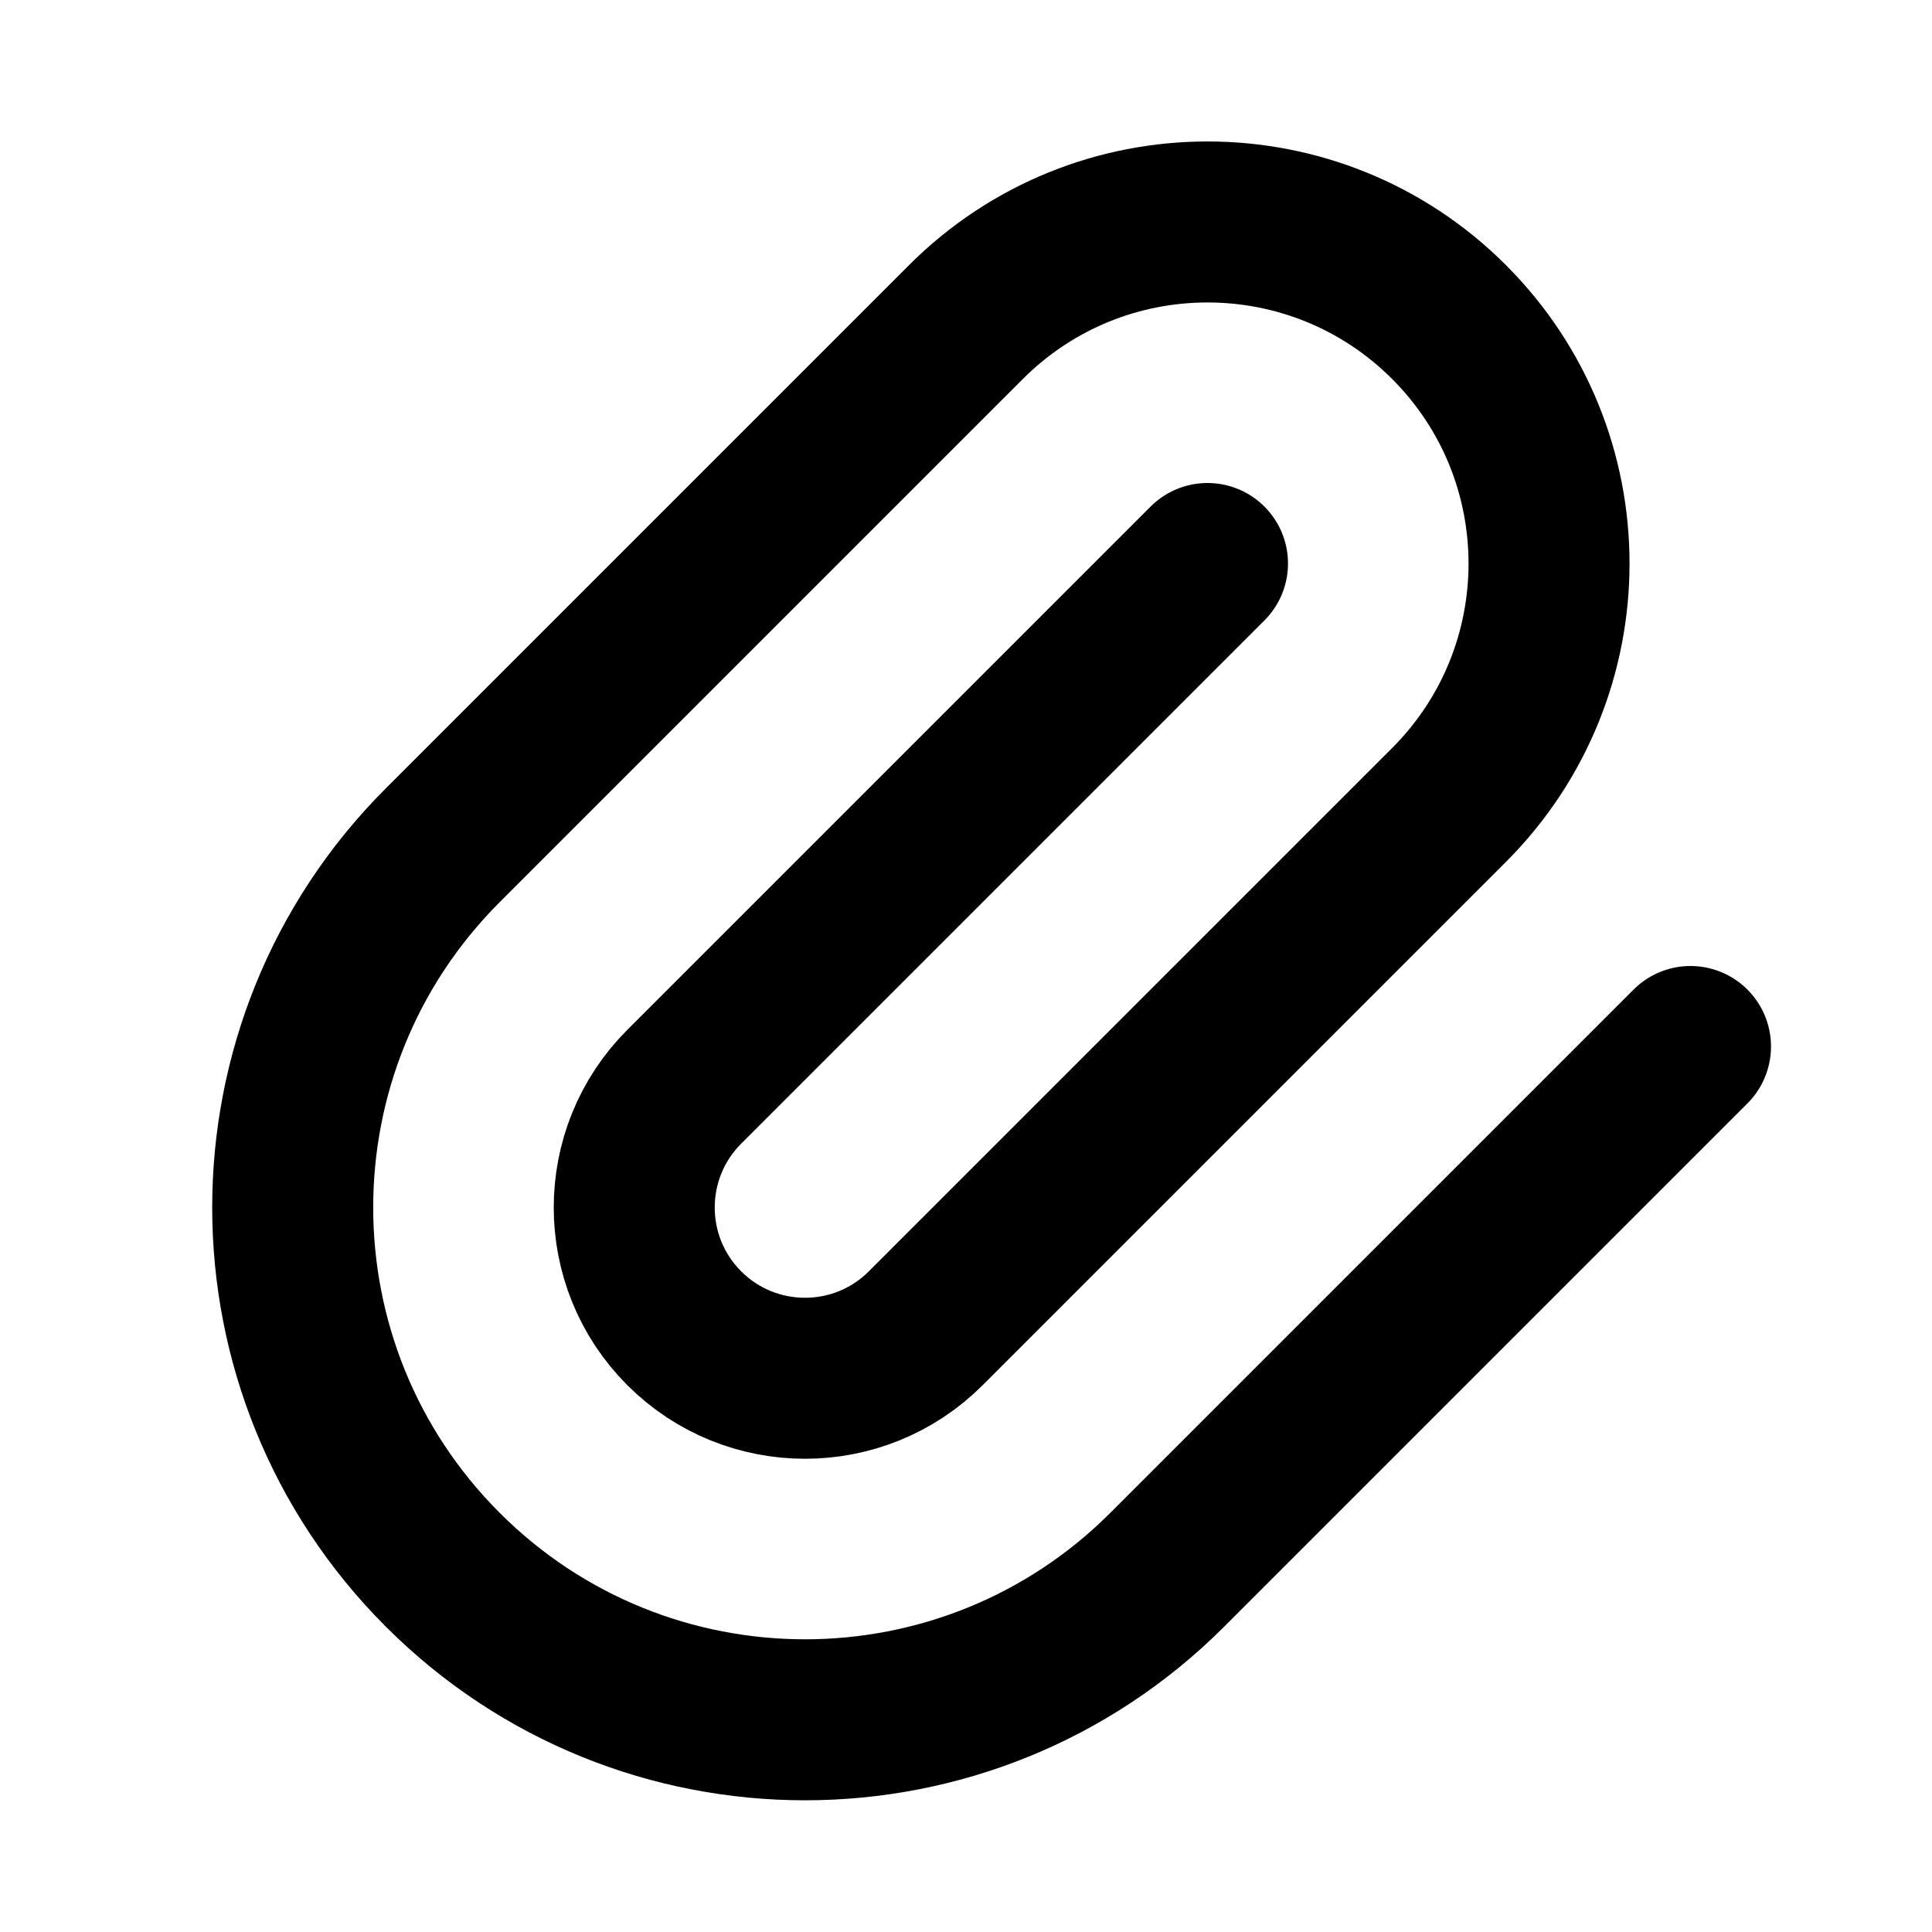
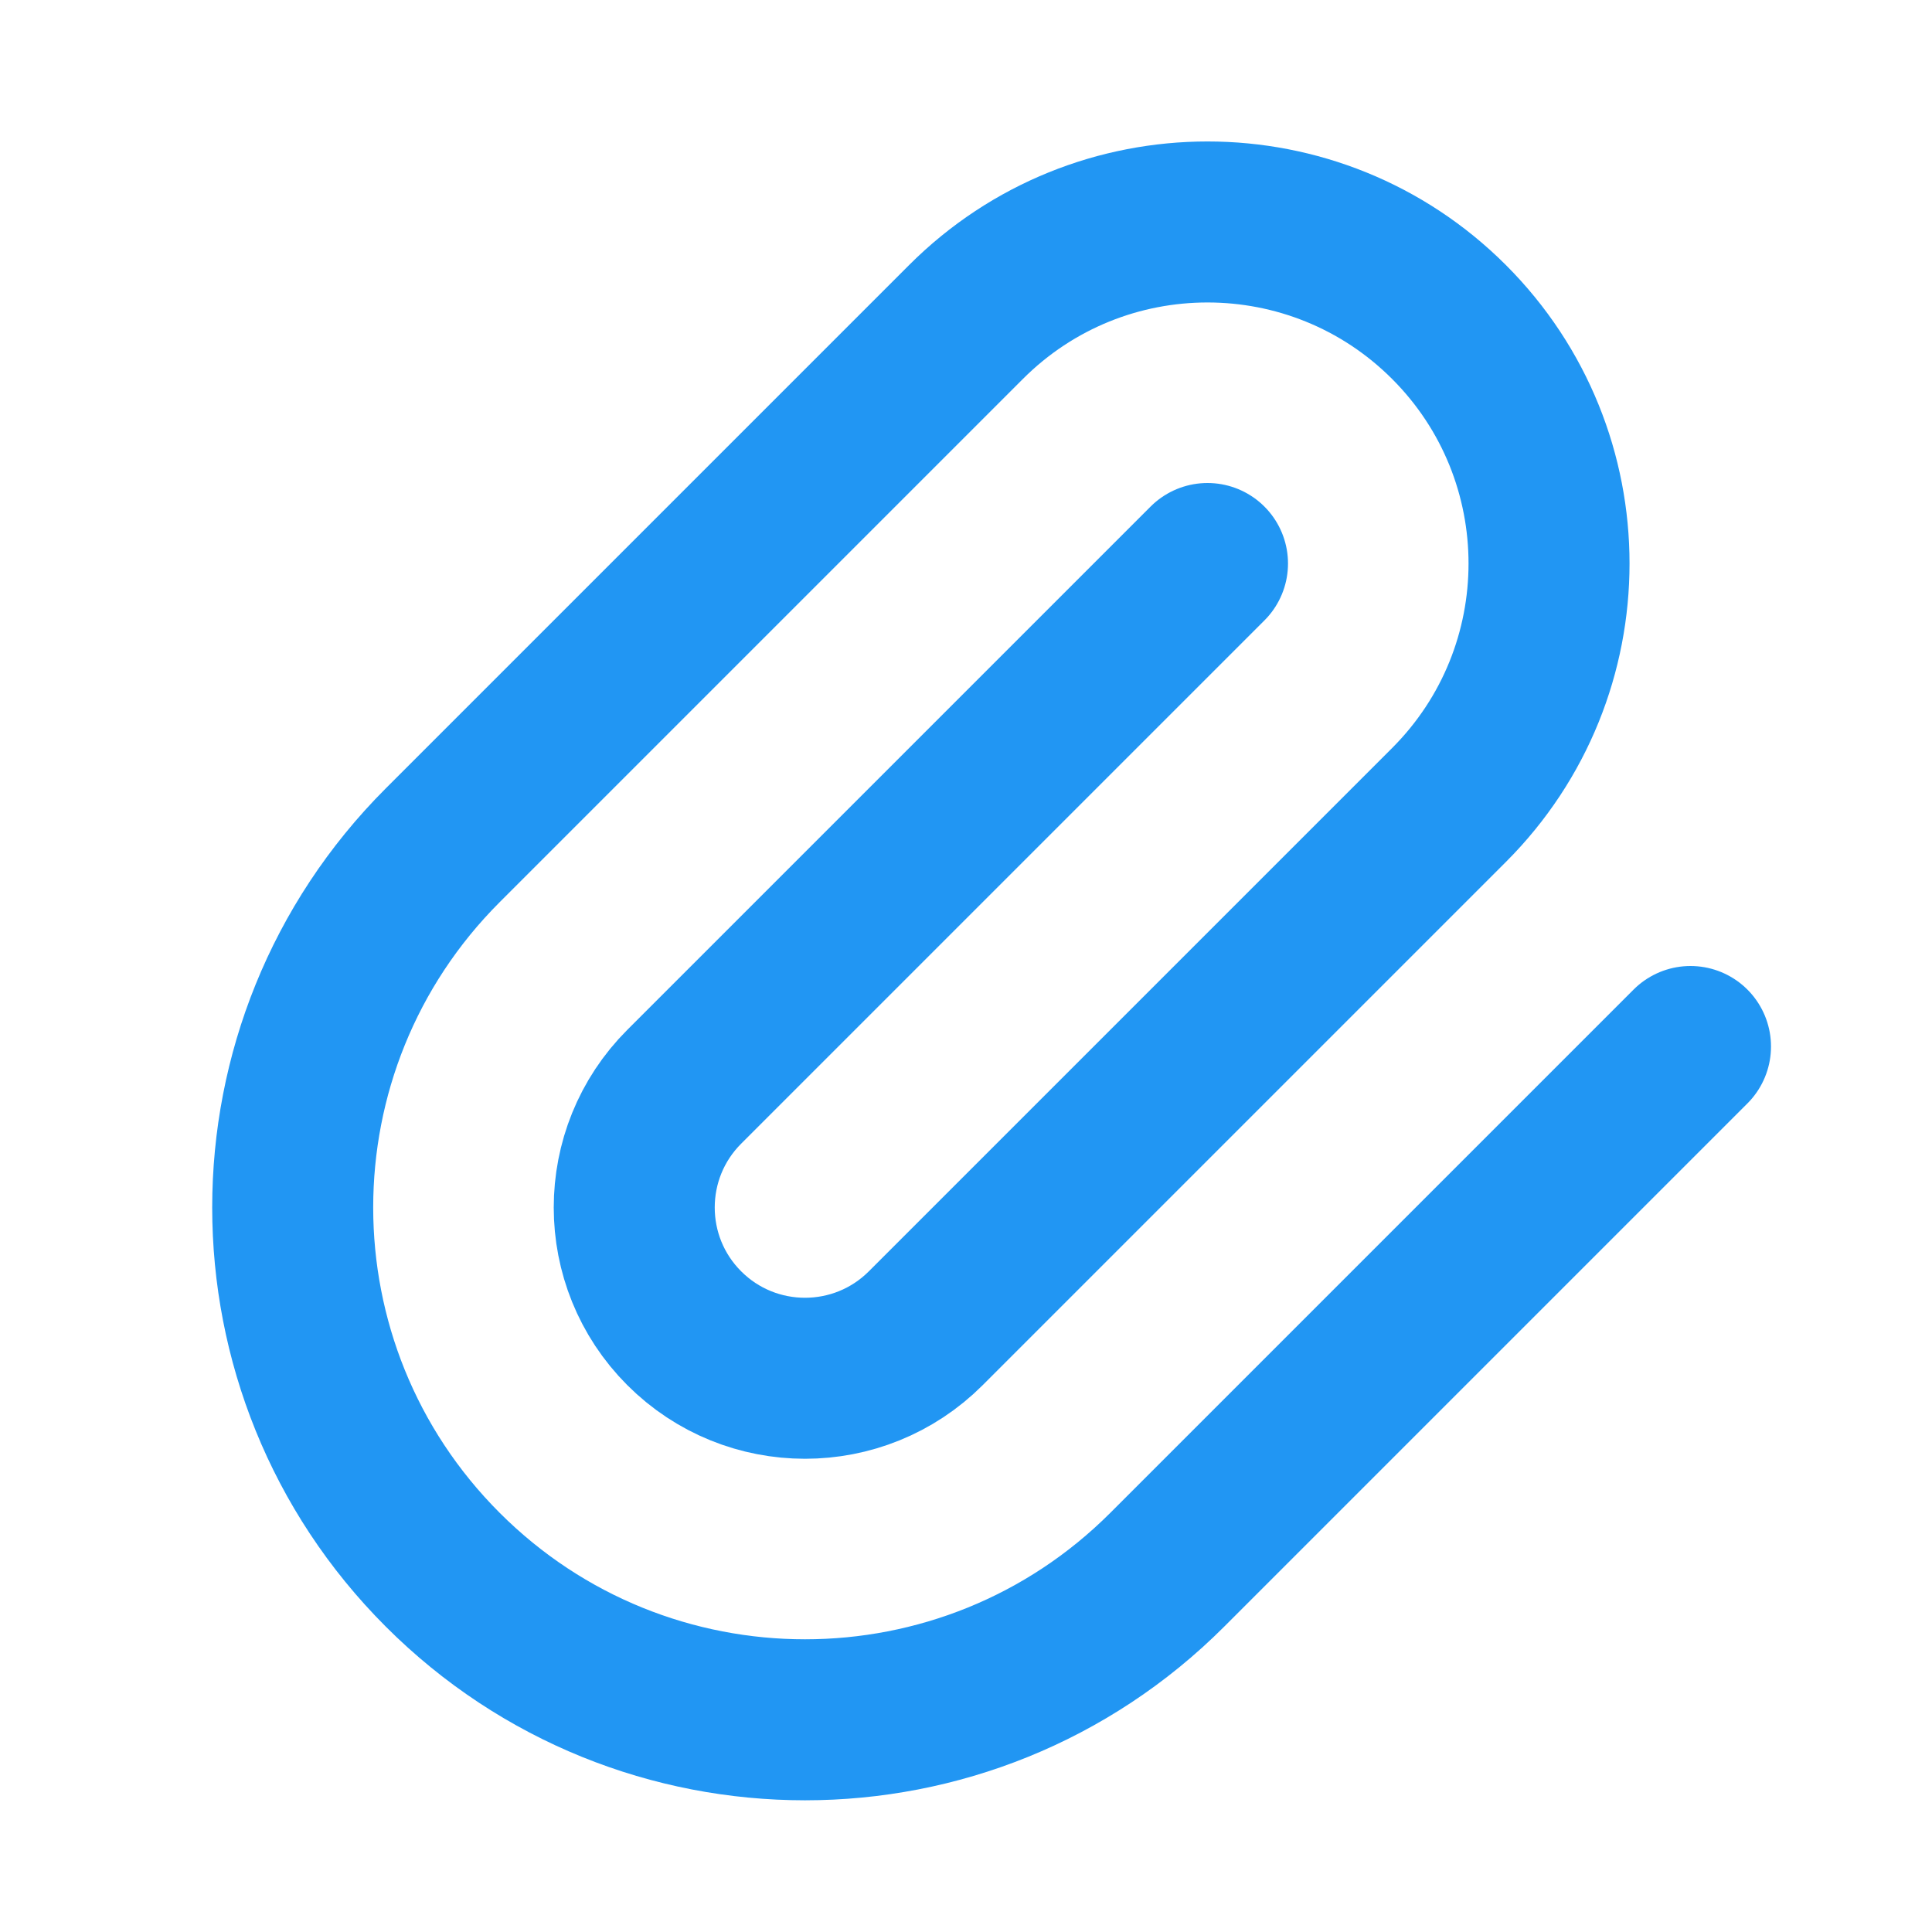
- <svg xmlns="http://www.w3.org/2000/svg" width="28" height="28" viewBox="0 0 24 24" fill="none" stroke="currentColor" stroke-width="2" stroke-linecap="round" stroke-linejoin="round">
+ <svg xmlns="http://www.w3.org/2000/svg" width="28" height="28" viewBox="0 0 24 24" fill="none" stroke="#2196F3" stroke-width="2" stroke-linecap="round" stroke-linejoin="round">
  <path d="M15 7l-6.5 6.5a1.5 1.5 0 0 0 3 3l6.5 -6.5a3 3 0 0 0 -6 -6l-6.5 6.5a4.5 4.5 0 0 0 9 9l6.5 -6.5" />
</svg>
